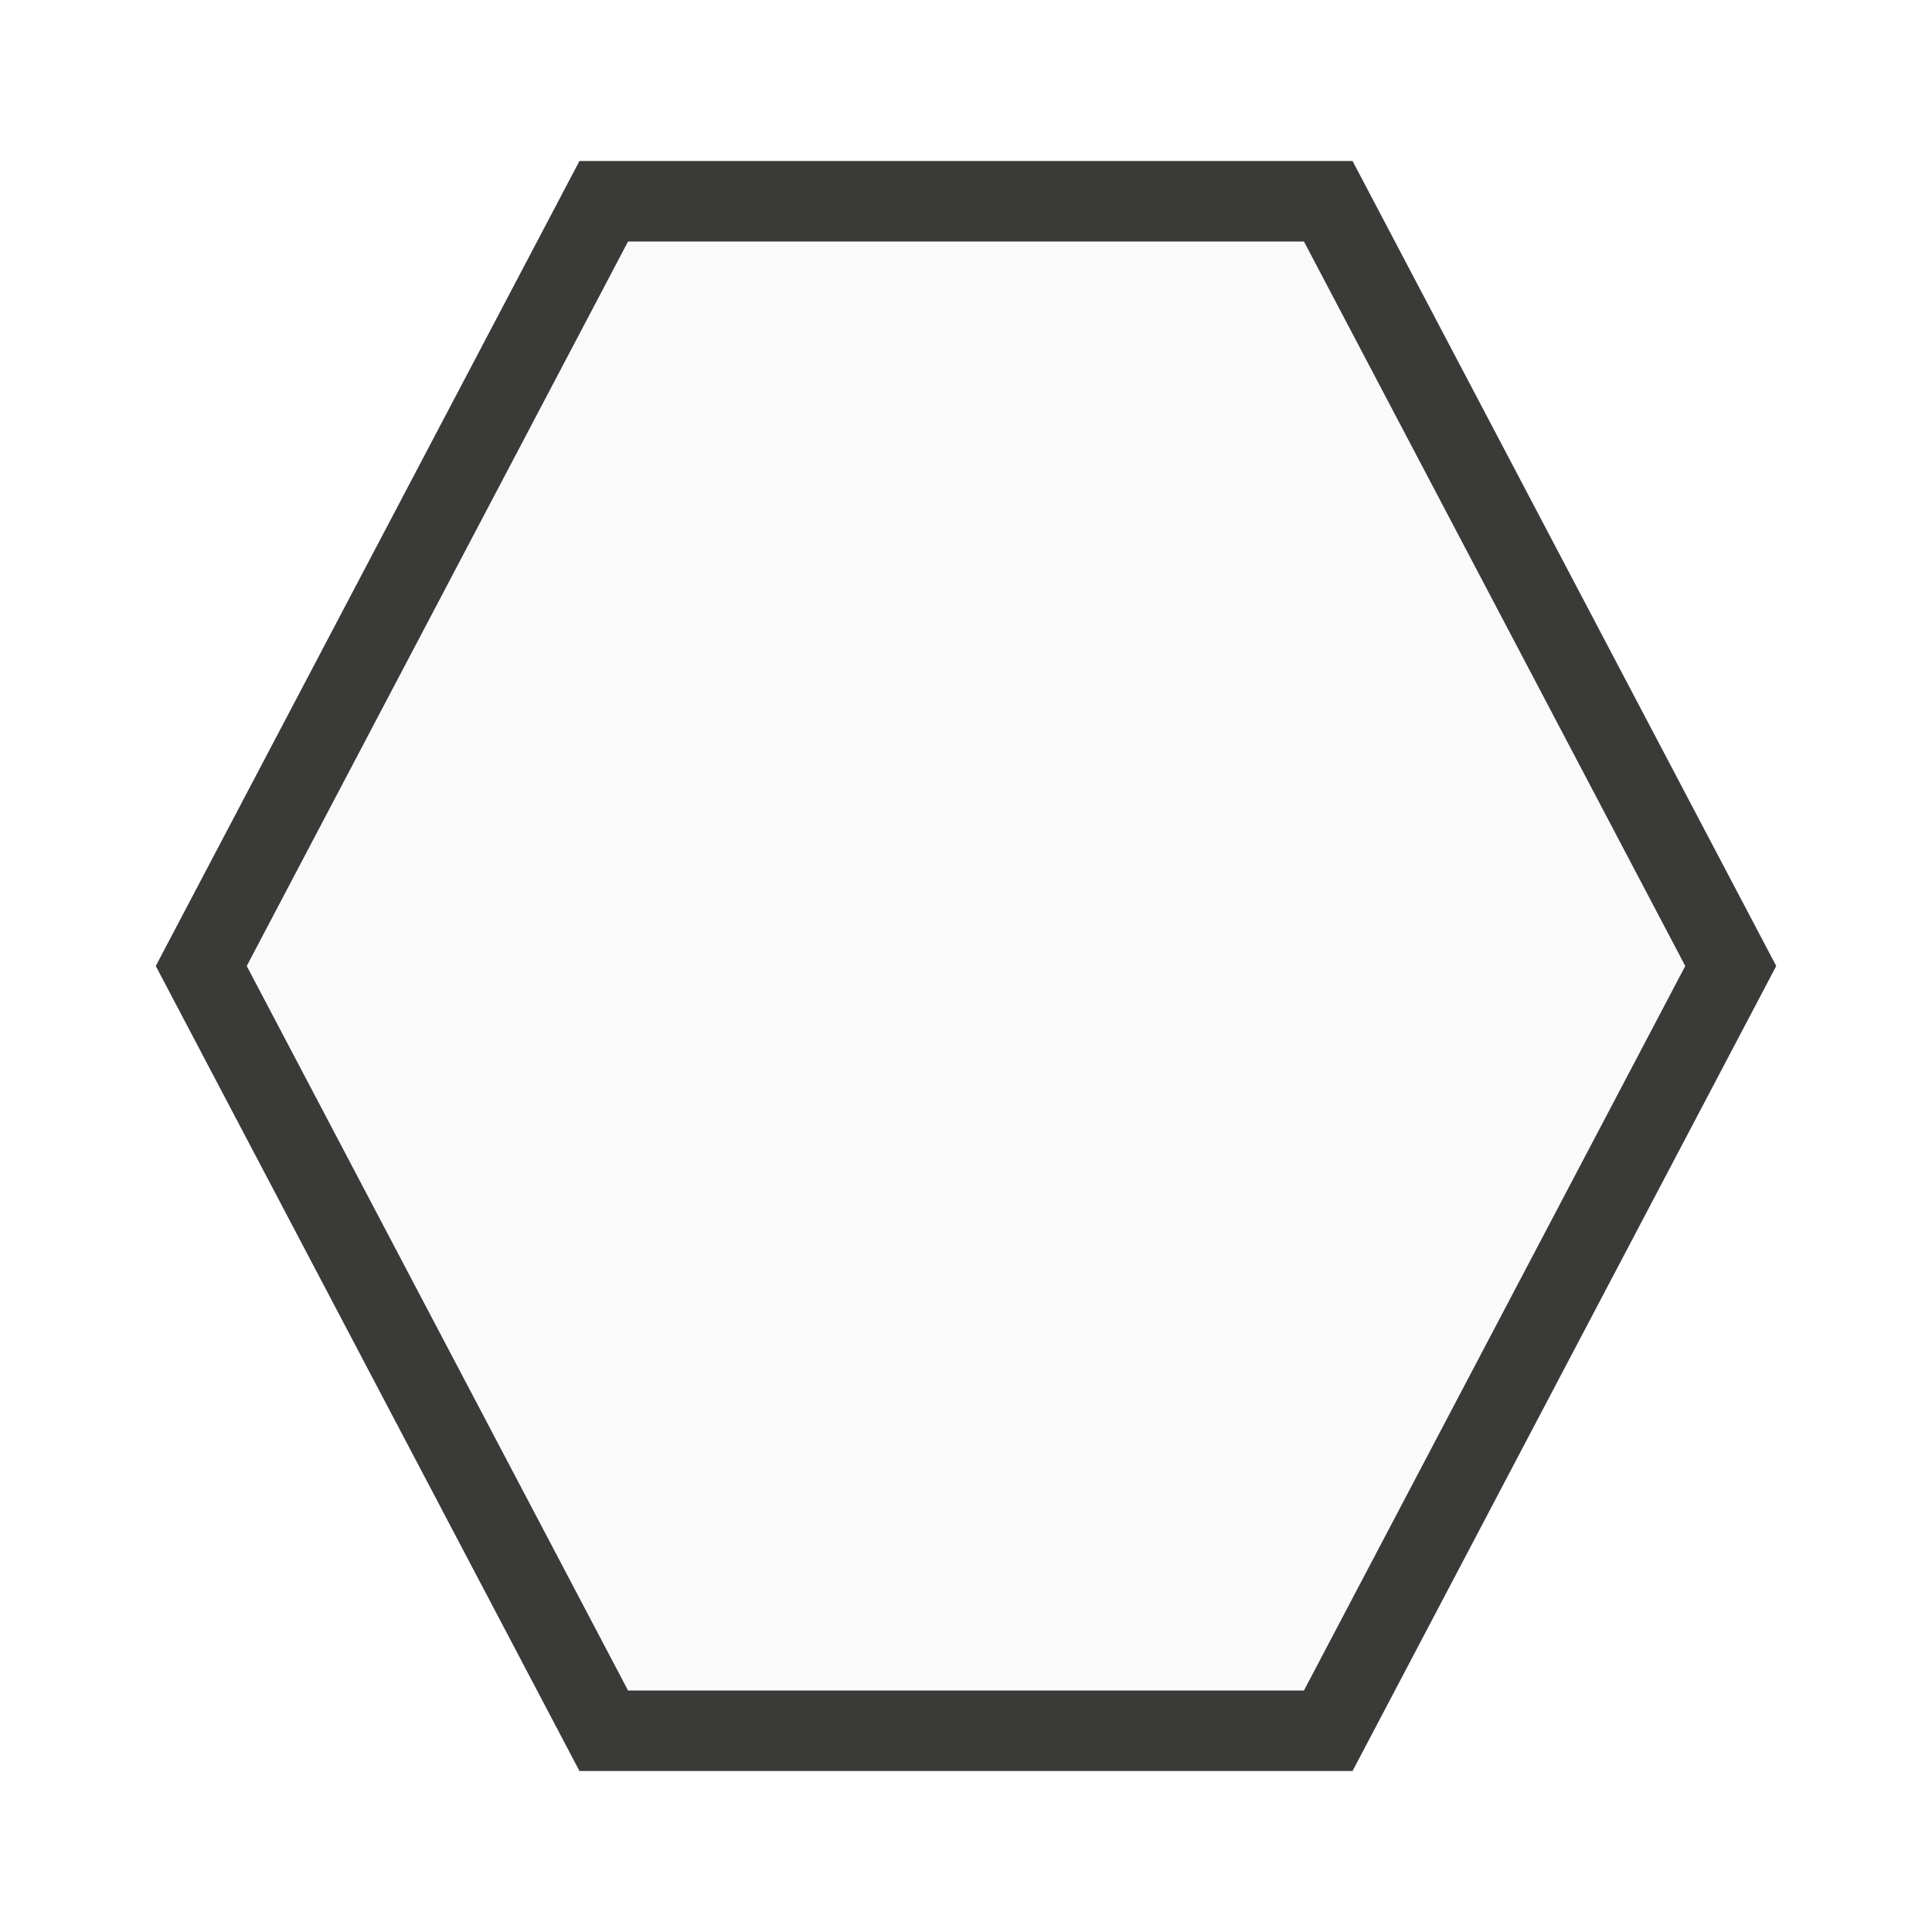
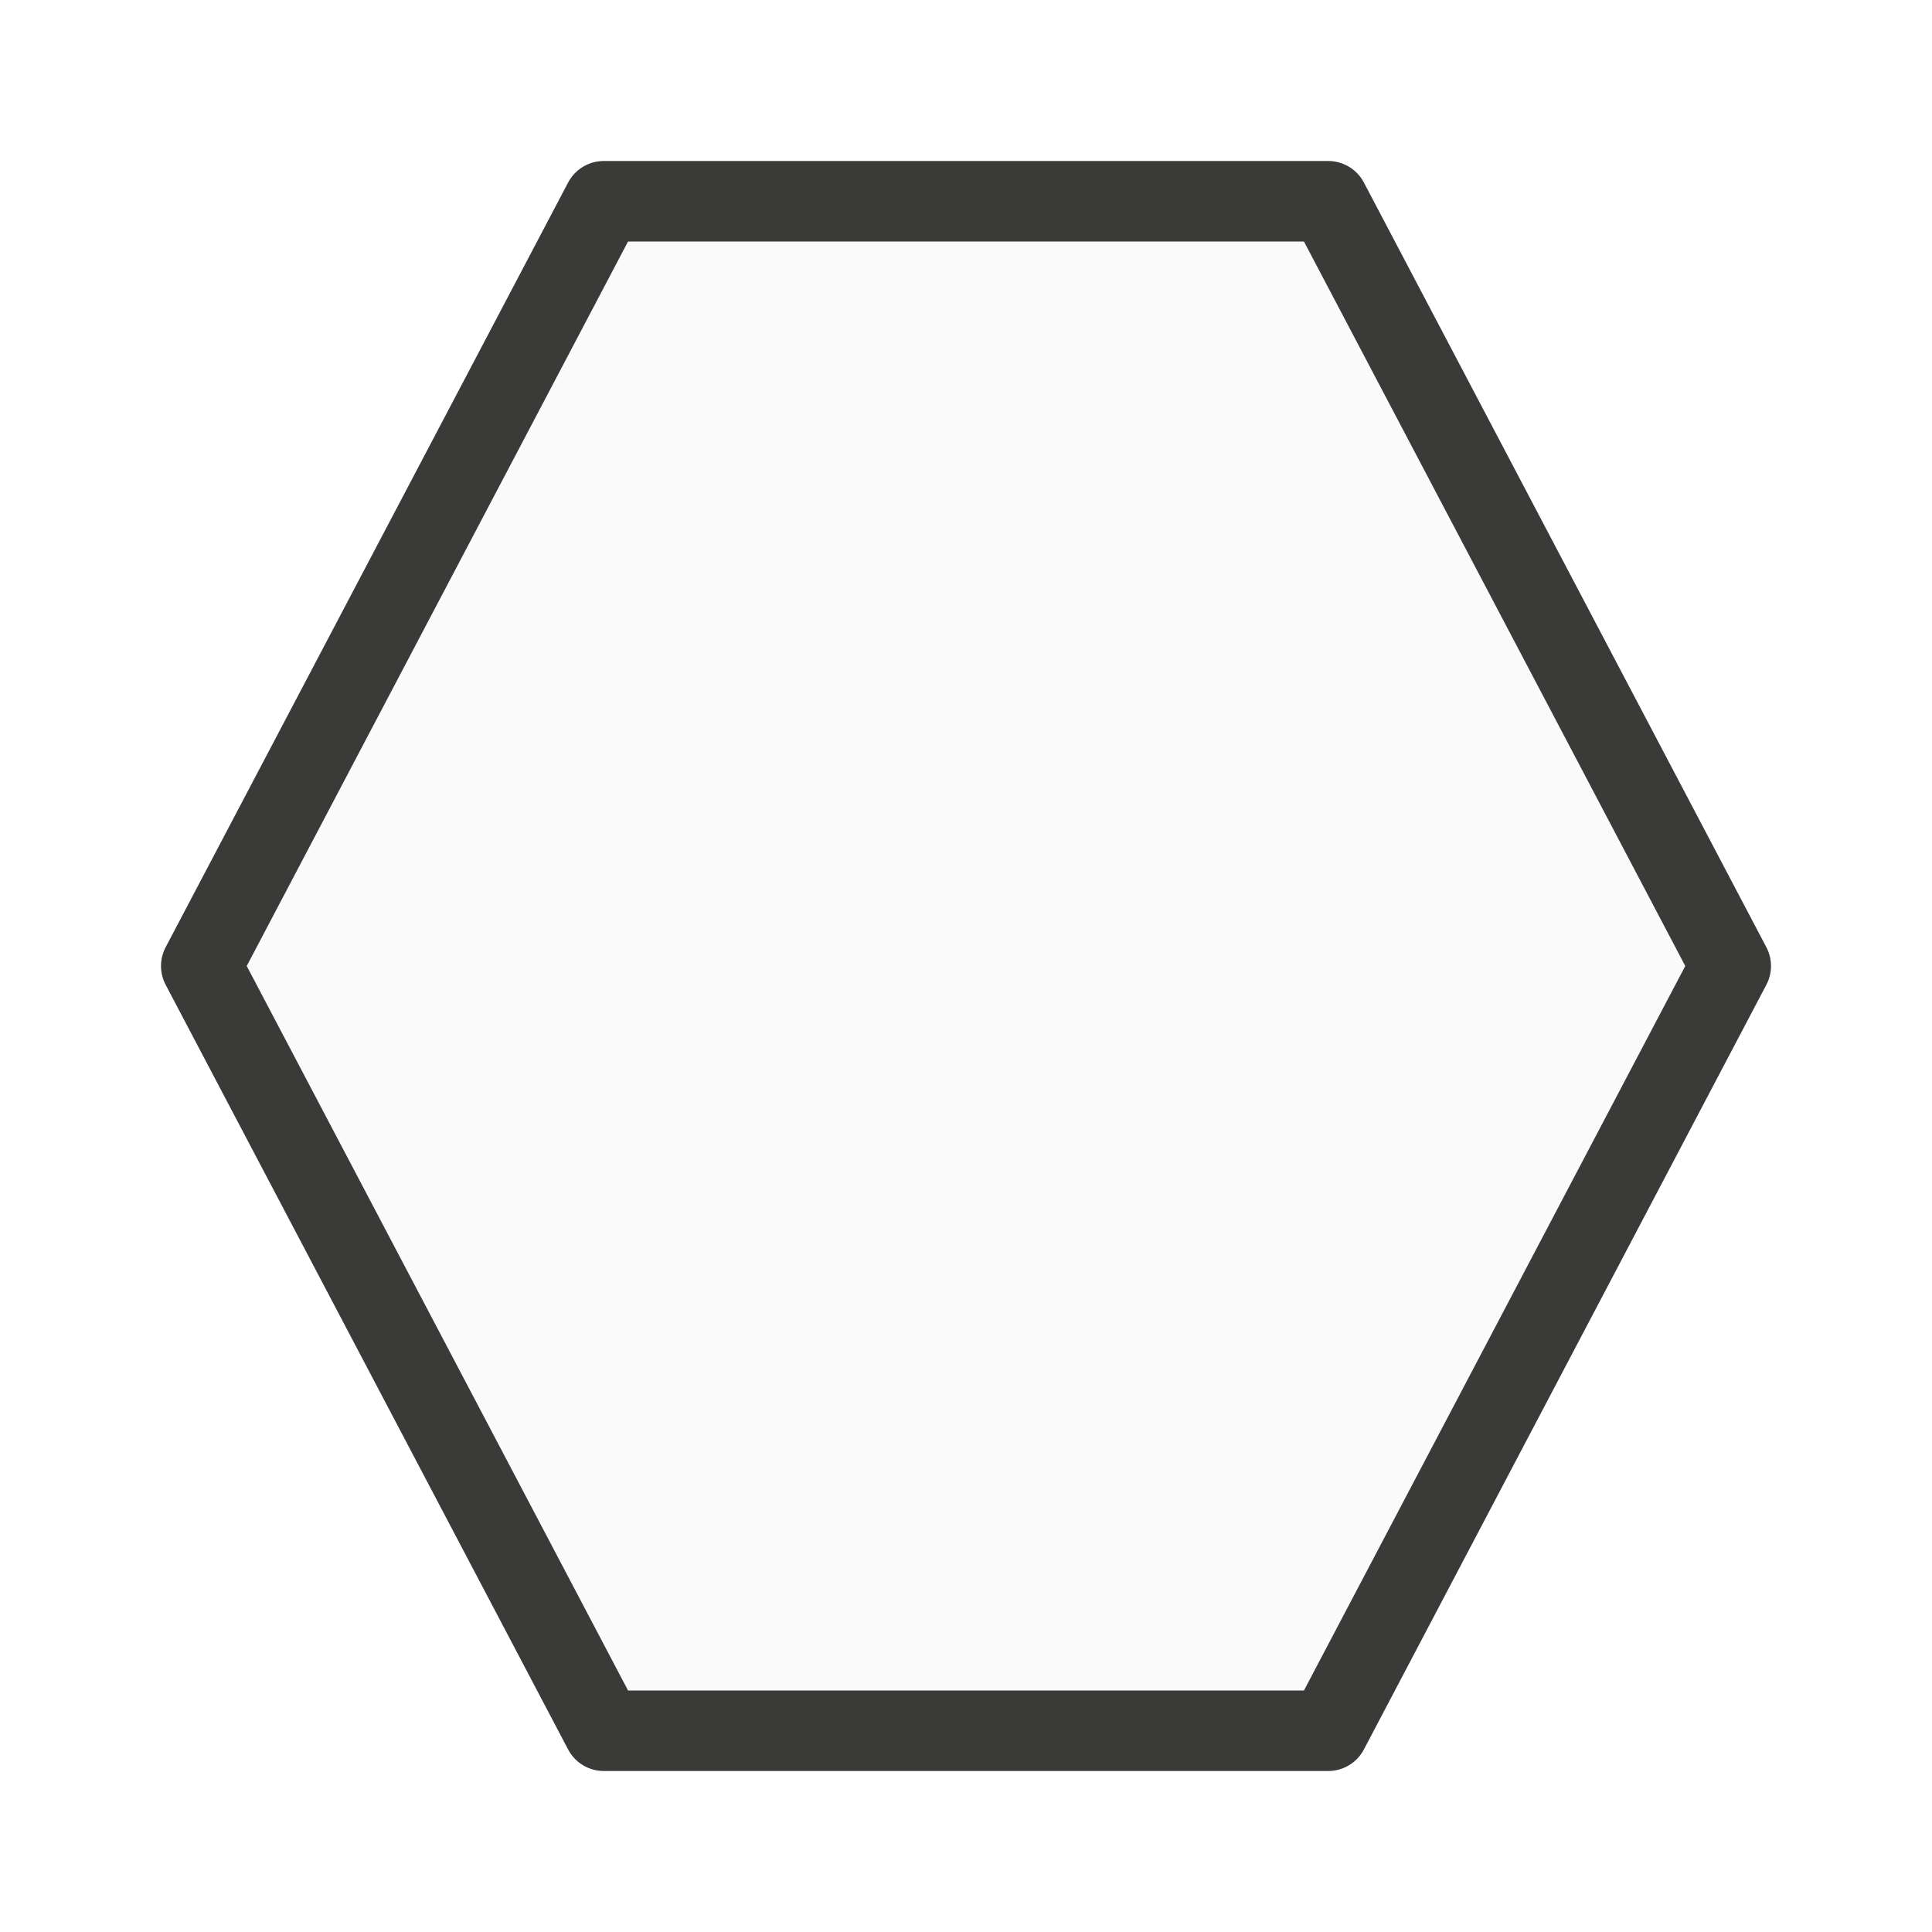
<svg xmlns="http://www.w3.org/2000/svg" viewBox="0 0 24 24">
-   <path class="icn icn--shape-color" d="m7.5 2.5-5 9.5 5 9.5h9l5-9.5-5-9.5z" fill="#fafafa" stroke="#3a3a38" stroke-linecap="round" stroke-linejoin="miter" />
+   <path class="icn icn--shape-color" d="m7.5 2.5-5 9.5 5 9.5h9l5-9.5-5-9.5z" fill="#fafafa" stroke="#3a3a38" stroke-linecap="round" stroke-linejoin="round" />
</svg>
